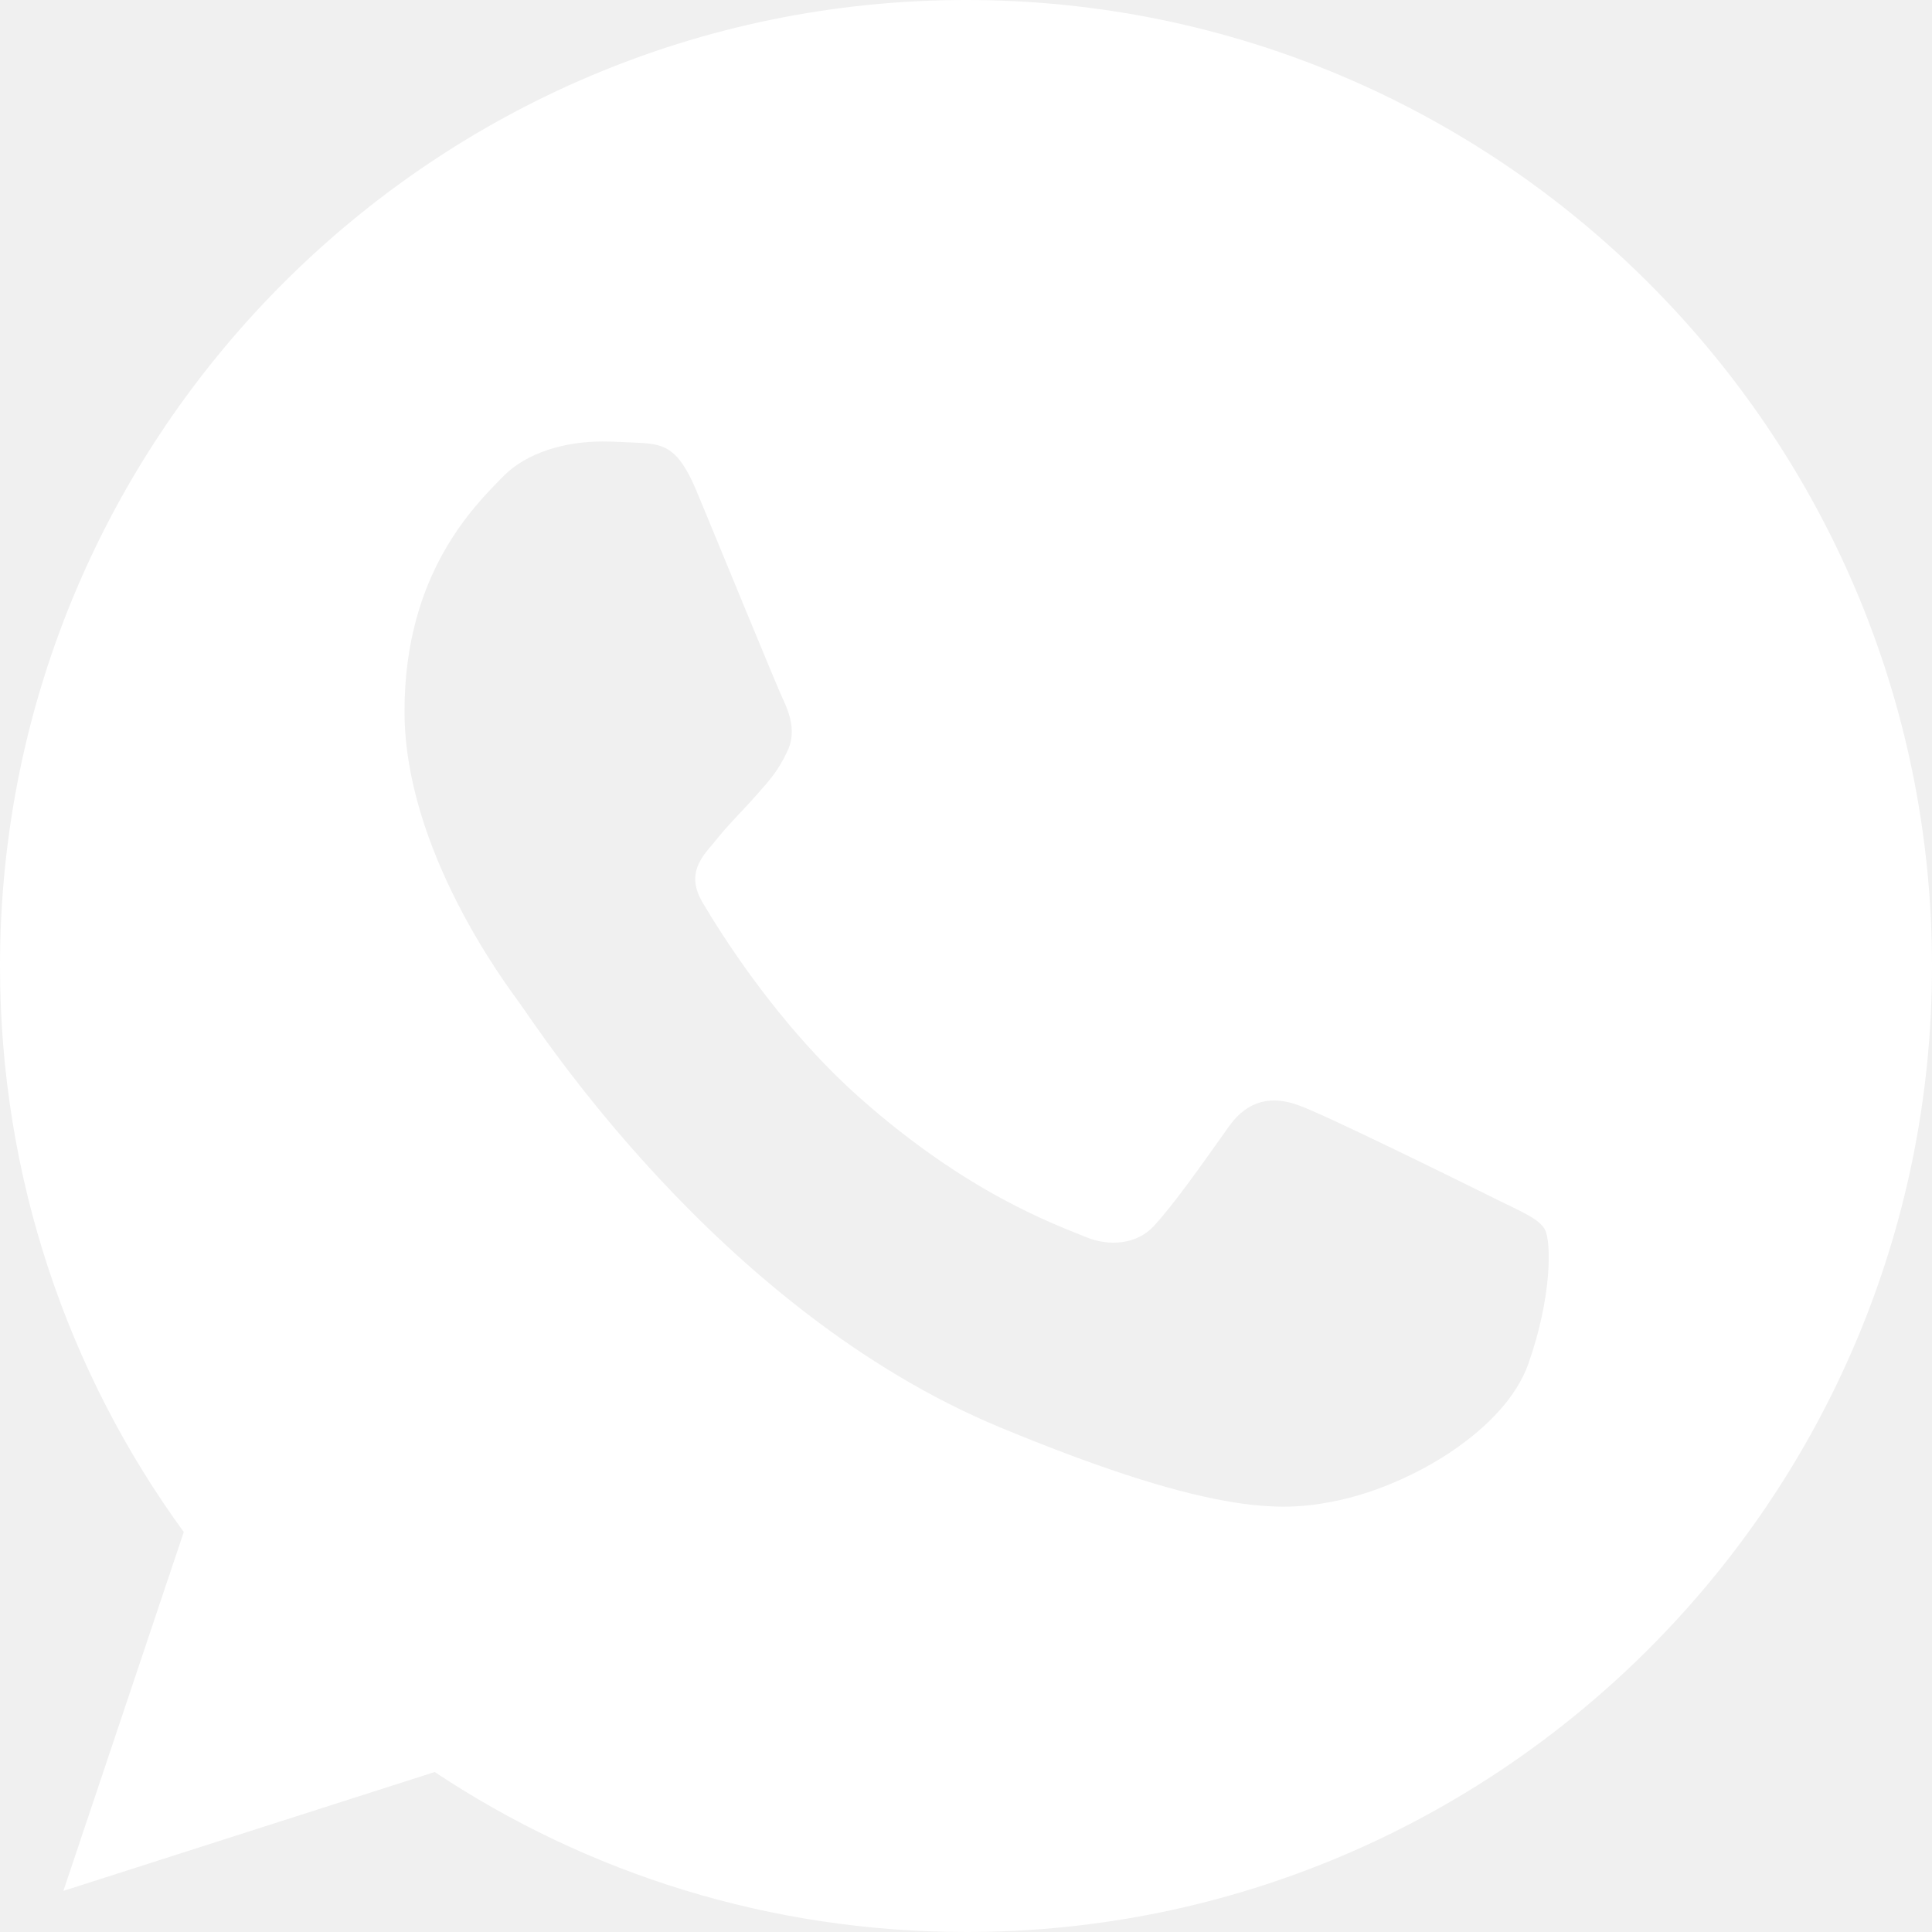
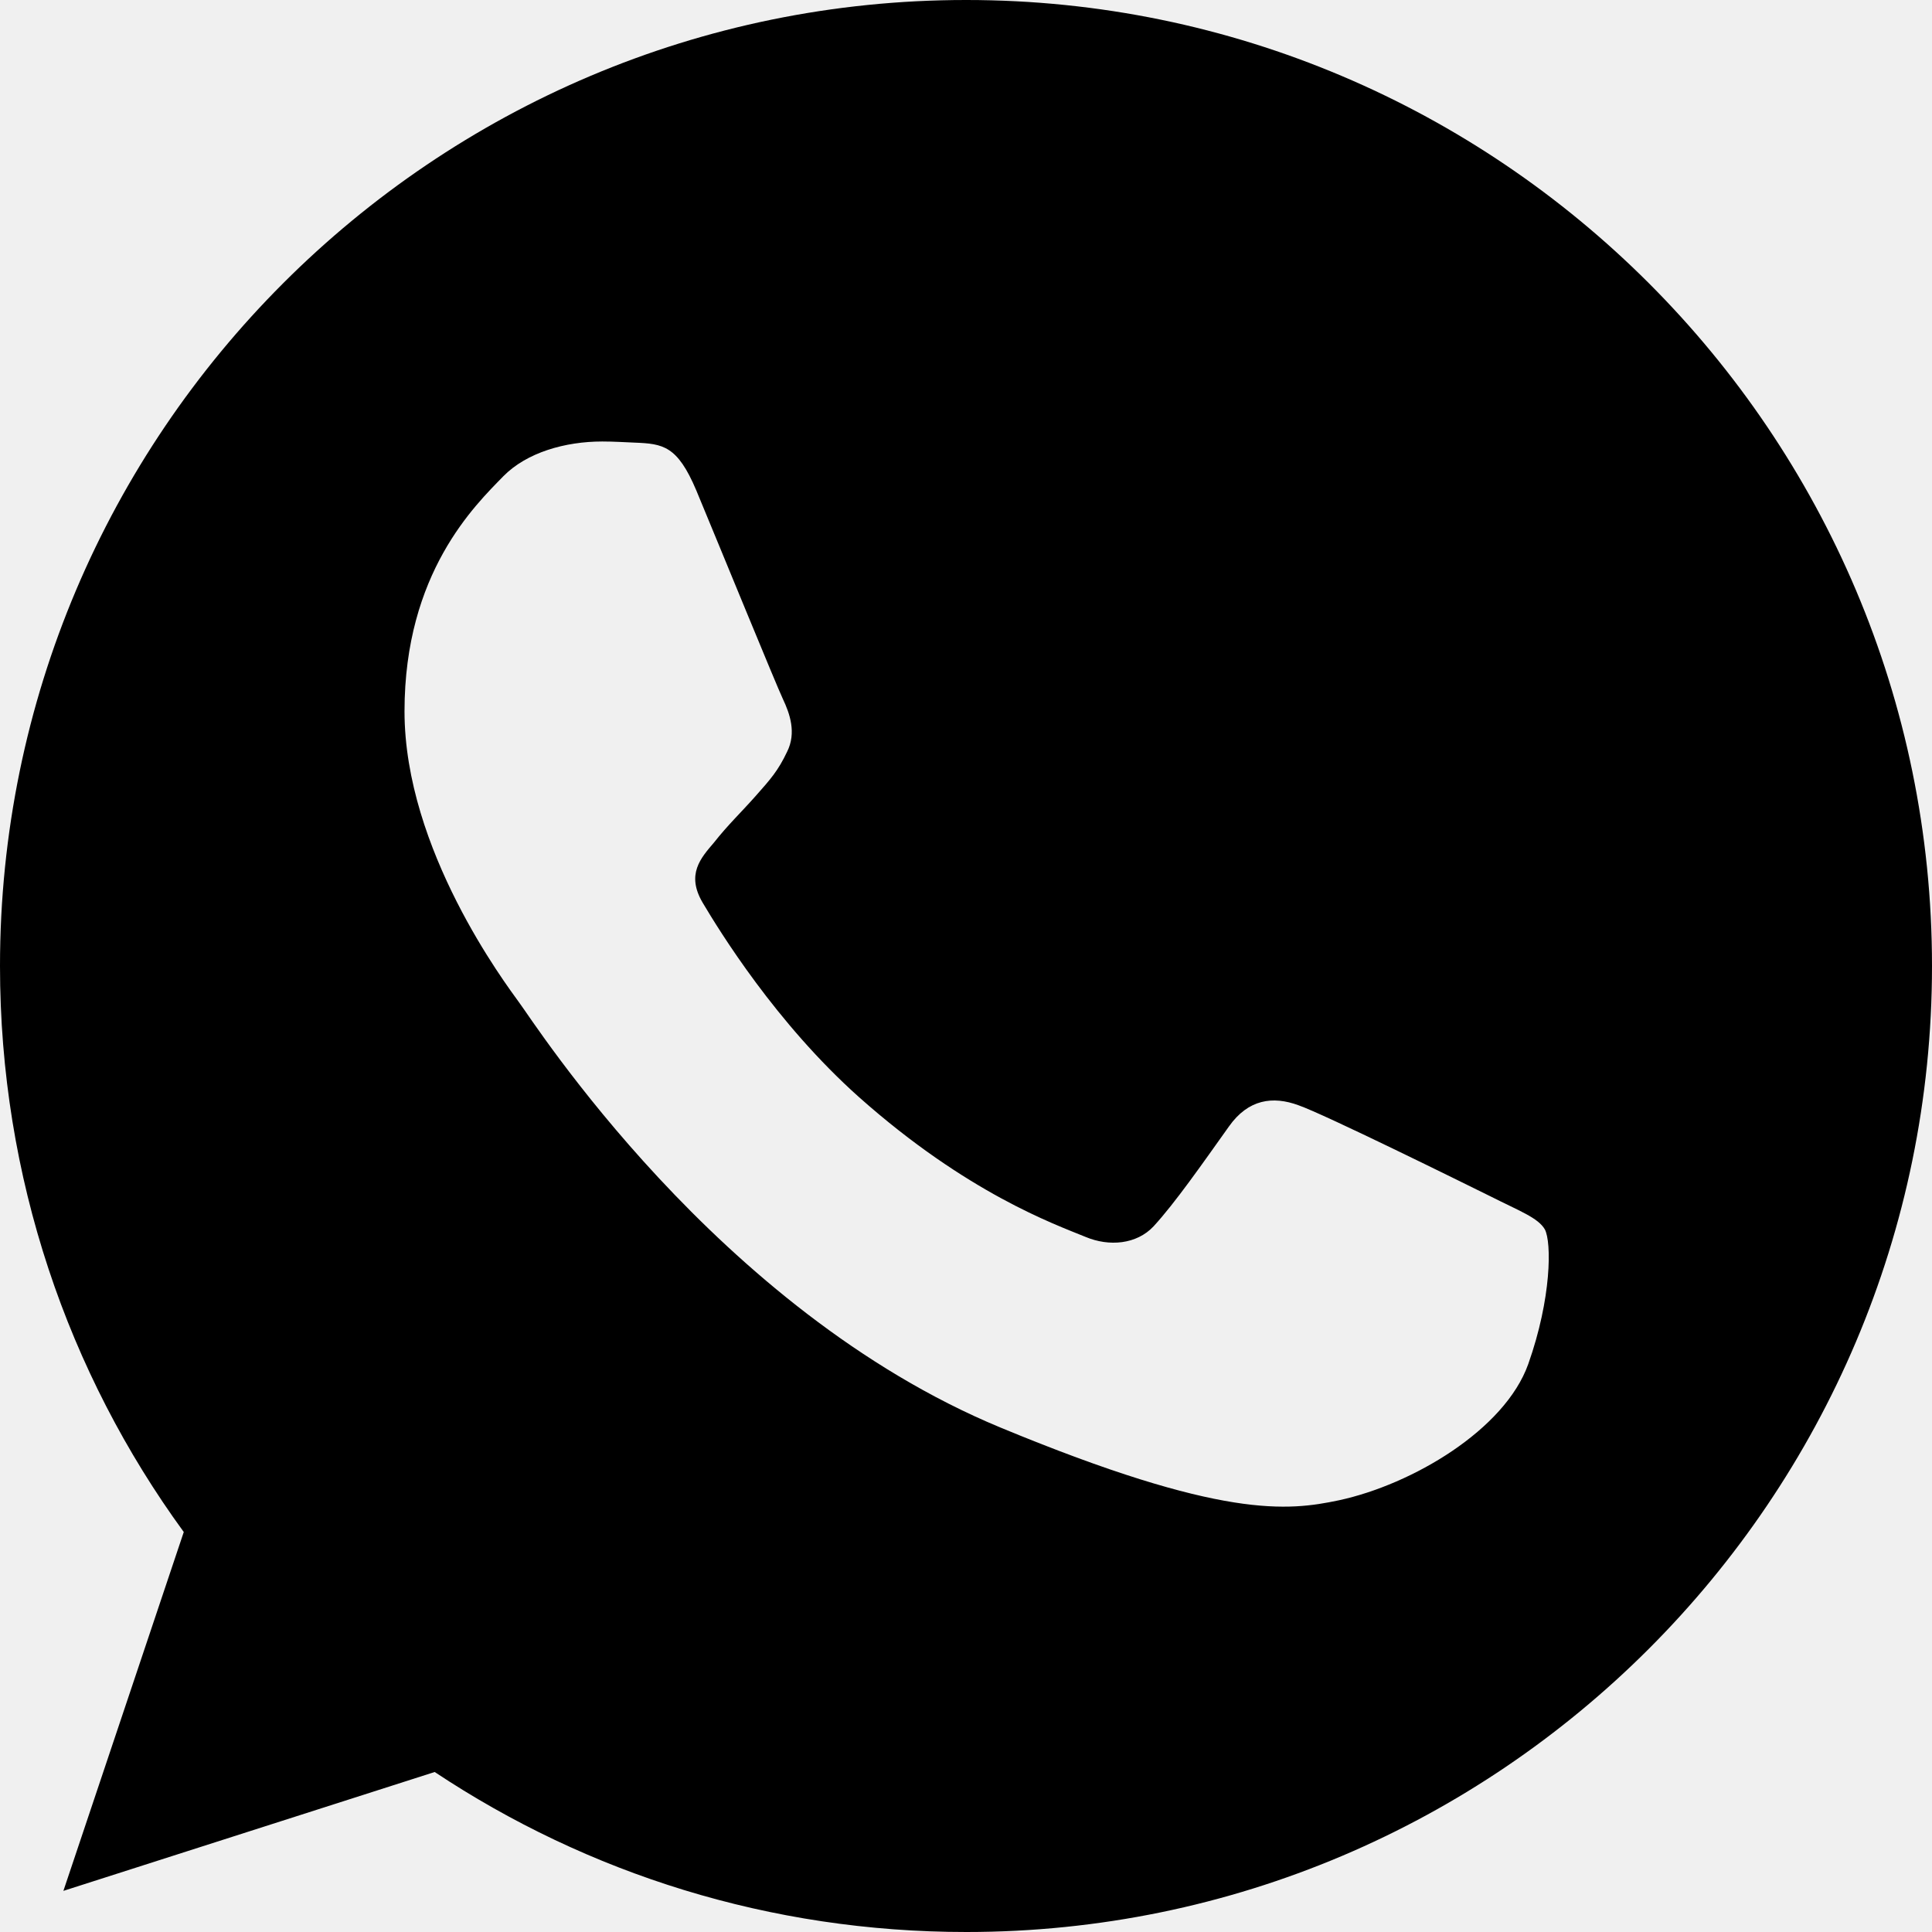
<svg xmlns="http://www.w3.org/2000/svg" version="1.1" id="Capa_1" x="0px" y="0px" viewBox="0 0 512 512" style="enable-background:new 0 0 512 512;" xml:space="preserve">
  <style type="text/css">
- 	.st0{fill:#FFFFFF;}
+ 	.st0{fill:#000;}
</style>
  <g>
    <g>
      <path class="st0" d="M256.1,0h-0.1C114.8,0,0,114.8,0,256c0,56,18,107.9,48.7,150l-31.9,95.1l98.4-31.5    C155.7,496.5,204,512,256.1,512C397.2,512,512,397.2,512,256S397.2,0,256.1,0z M405,361.5c-6.2,17.4-30.7,31.9-50.2,36.1    c-13.4,2.8-30.8,5.1-89.7-19.3c-75.2-31.2-123.7-107.6-127.5-112.6c-3.6-5-30.4-40.5-30.4-77.2s18.7-54.6,26.2-62.3    c6.2-6.3,16.4-9.2,26.2-9.2c3.2,0,6,0.2,8.6,0.3c7.5,0.3,11.3,0.8,16.3,12.6c6.2,14.9,21.2,51.6,23,55.4c1.8,3.8,3.6,8.9,1.1,13.9    c-2.4,5.1-4.5,7.4-8.3,11.7s-7.4,7.7-11.1,12.4c-3.5,4.1-7.4,8.4-3,15.9c4.4,7.4,19.4,31.9,41.5,51.6c28.6,25.4,51.7,33.6,60,37    c6.2,2.6,13.5,2,18-2.8c5.7-6.2,12.8-16.4,20-26.5c5.1-7.2,11.6-8.1,18.4-5.6c6.9,2.4,43.5,20.5,51,24.2    c7.5,3.8,12.5,5.6,14.3,8.7C411.2,329.2,411.2,344,405,361.5z" />
    </g>
  </g>
</svg>
